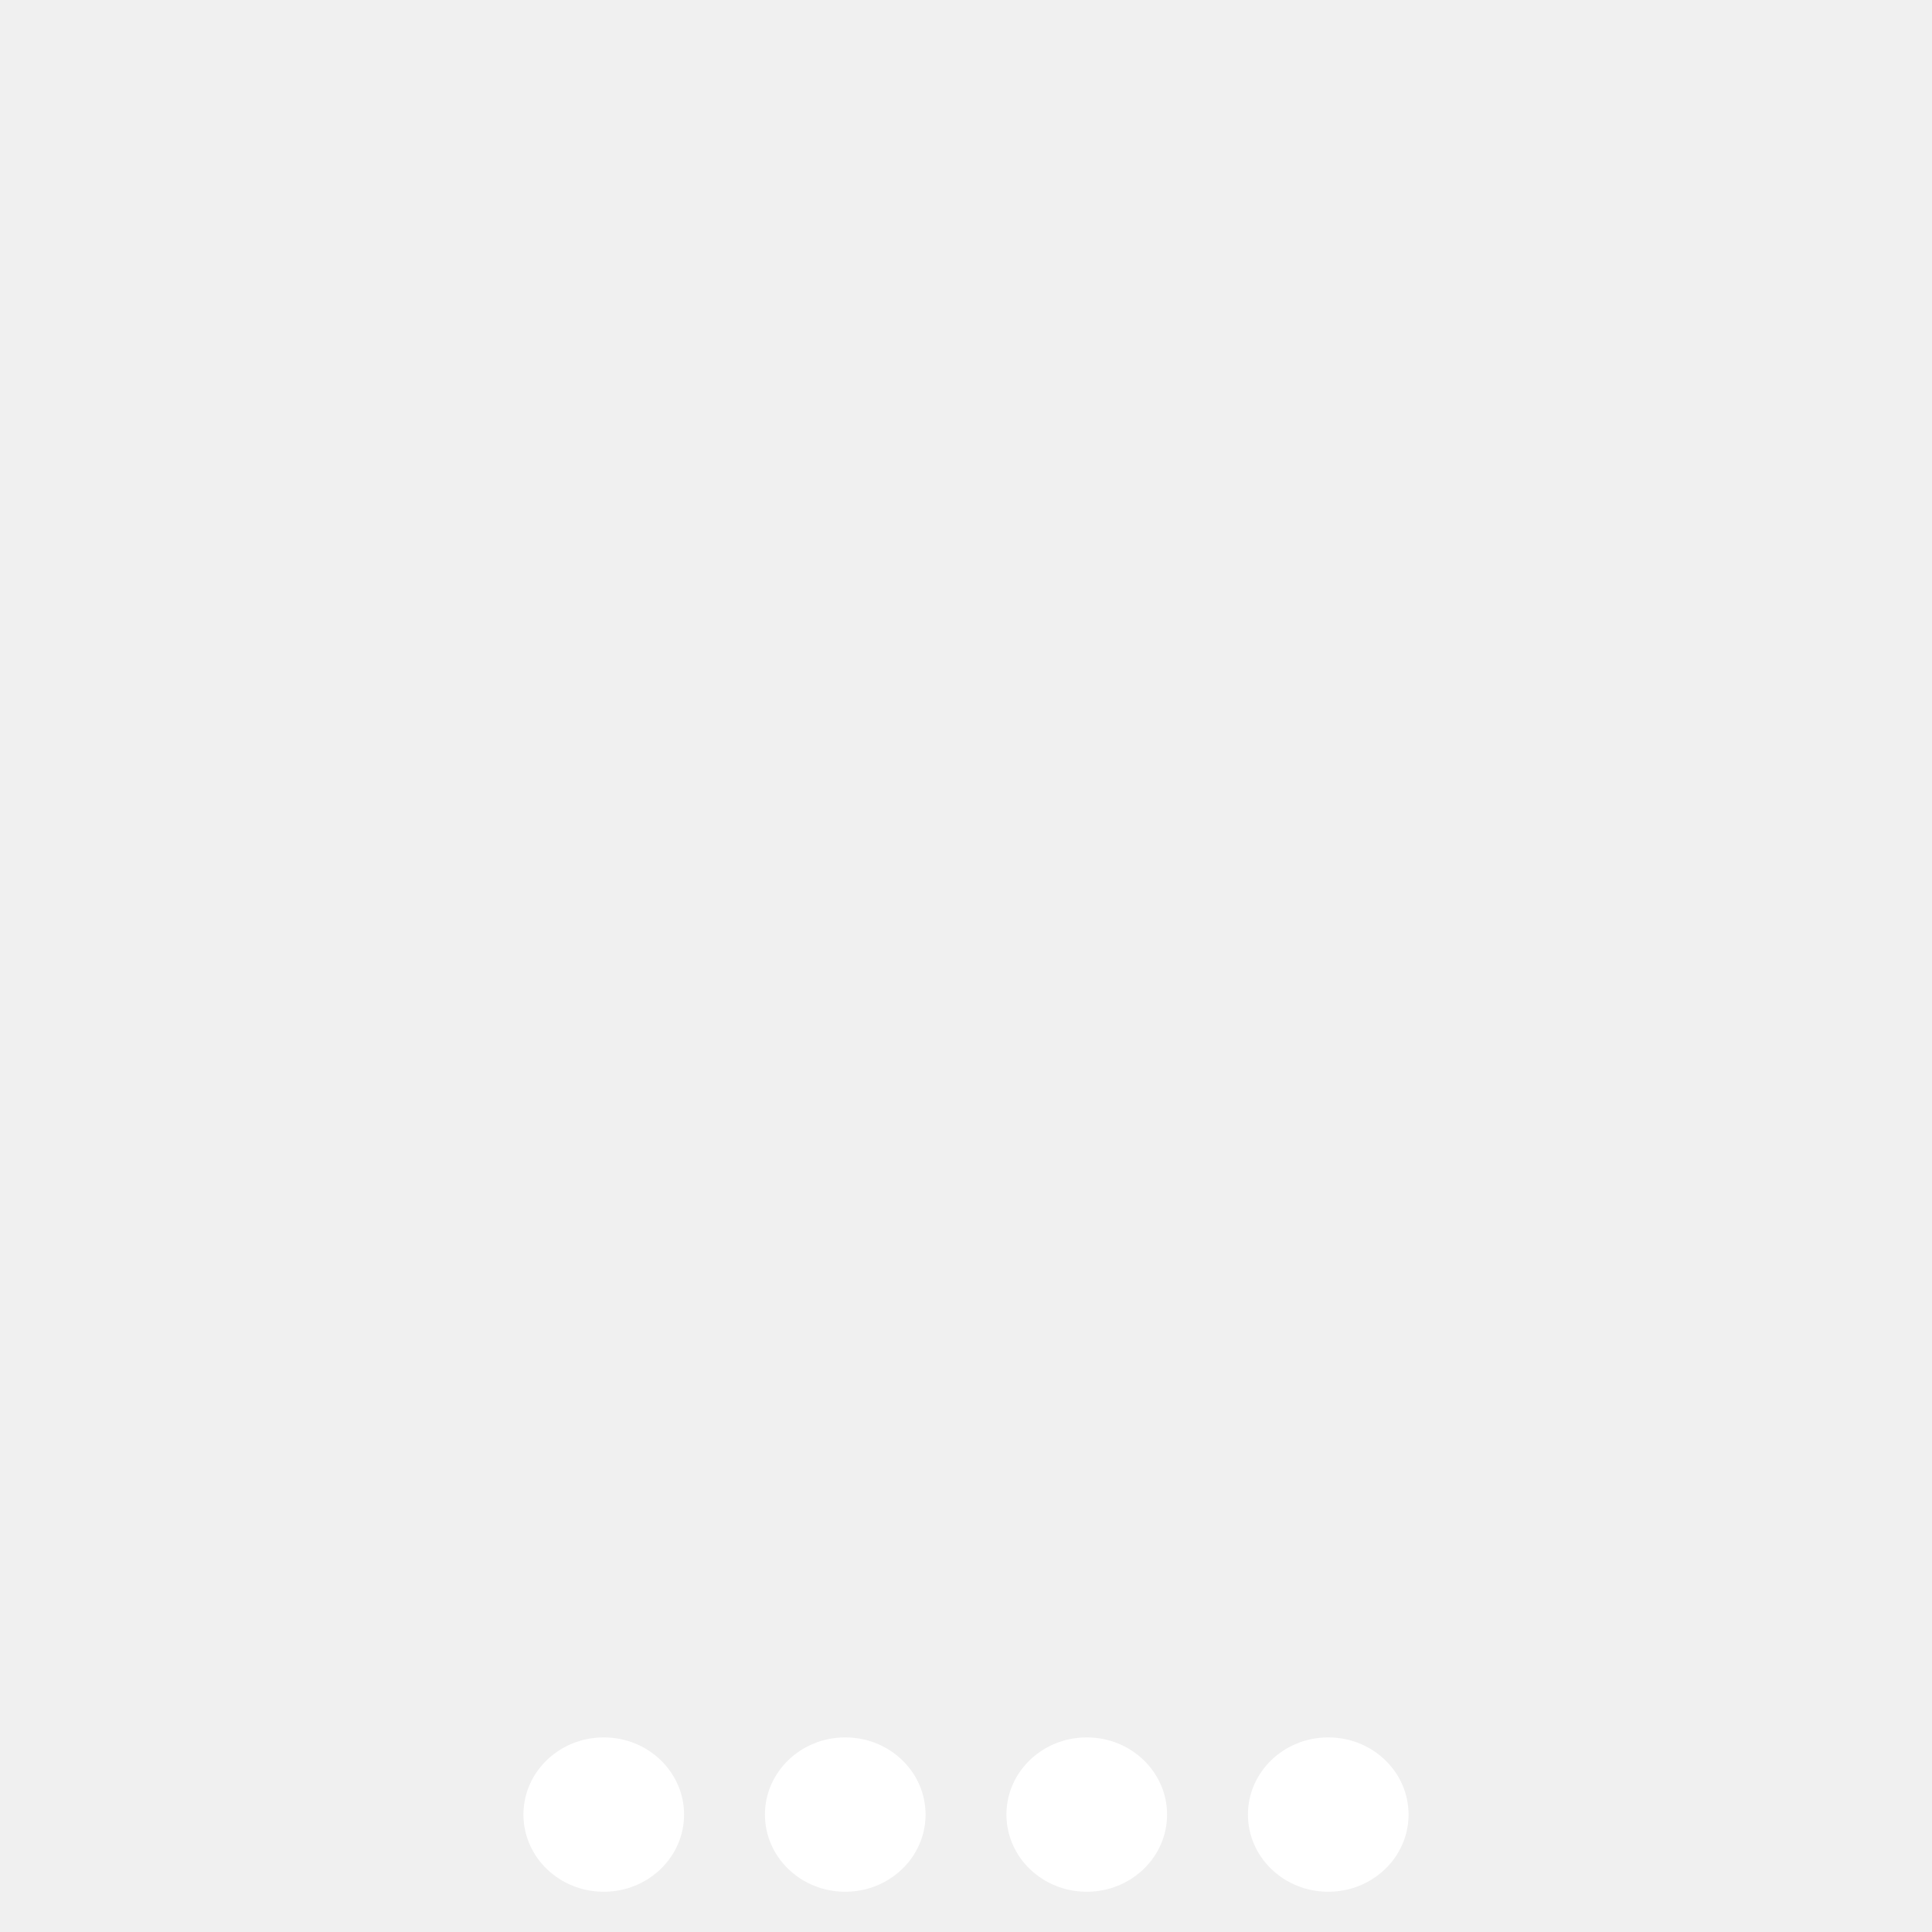
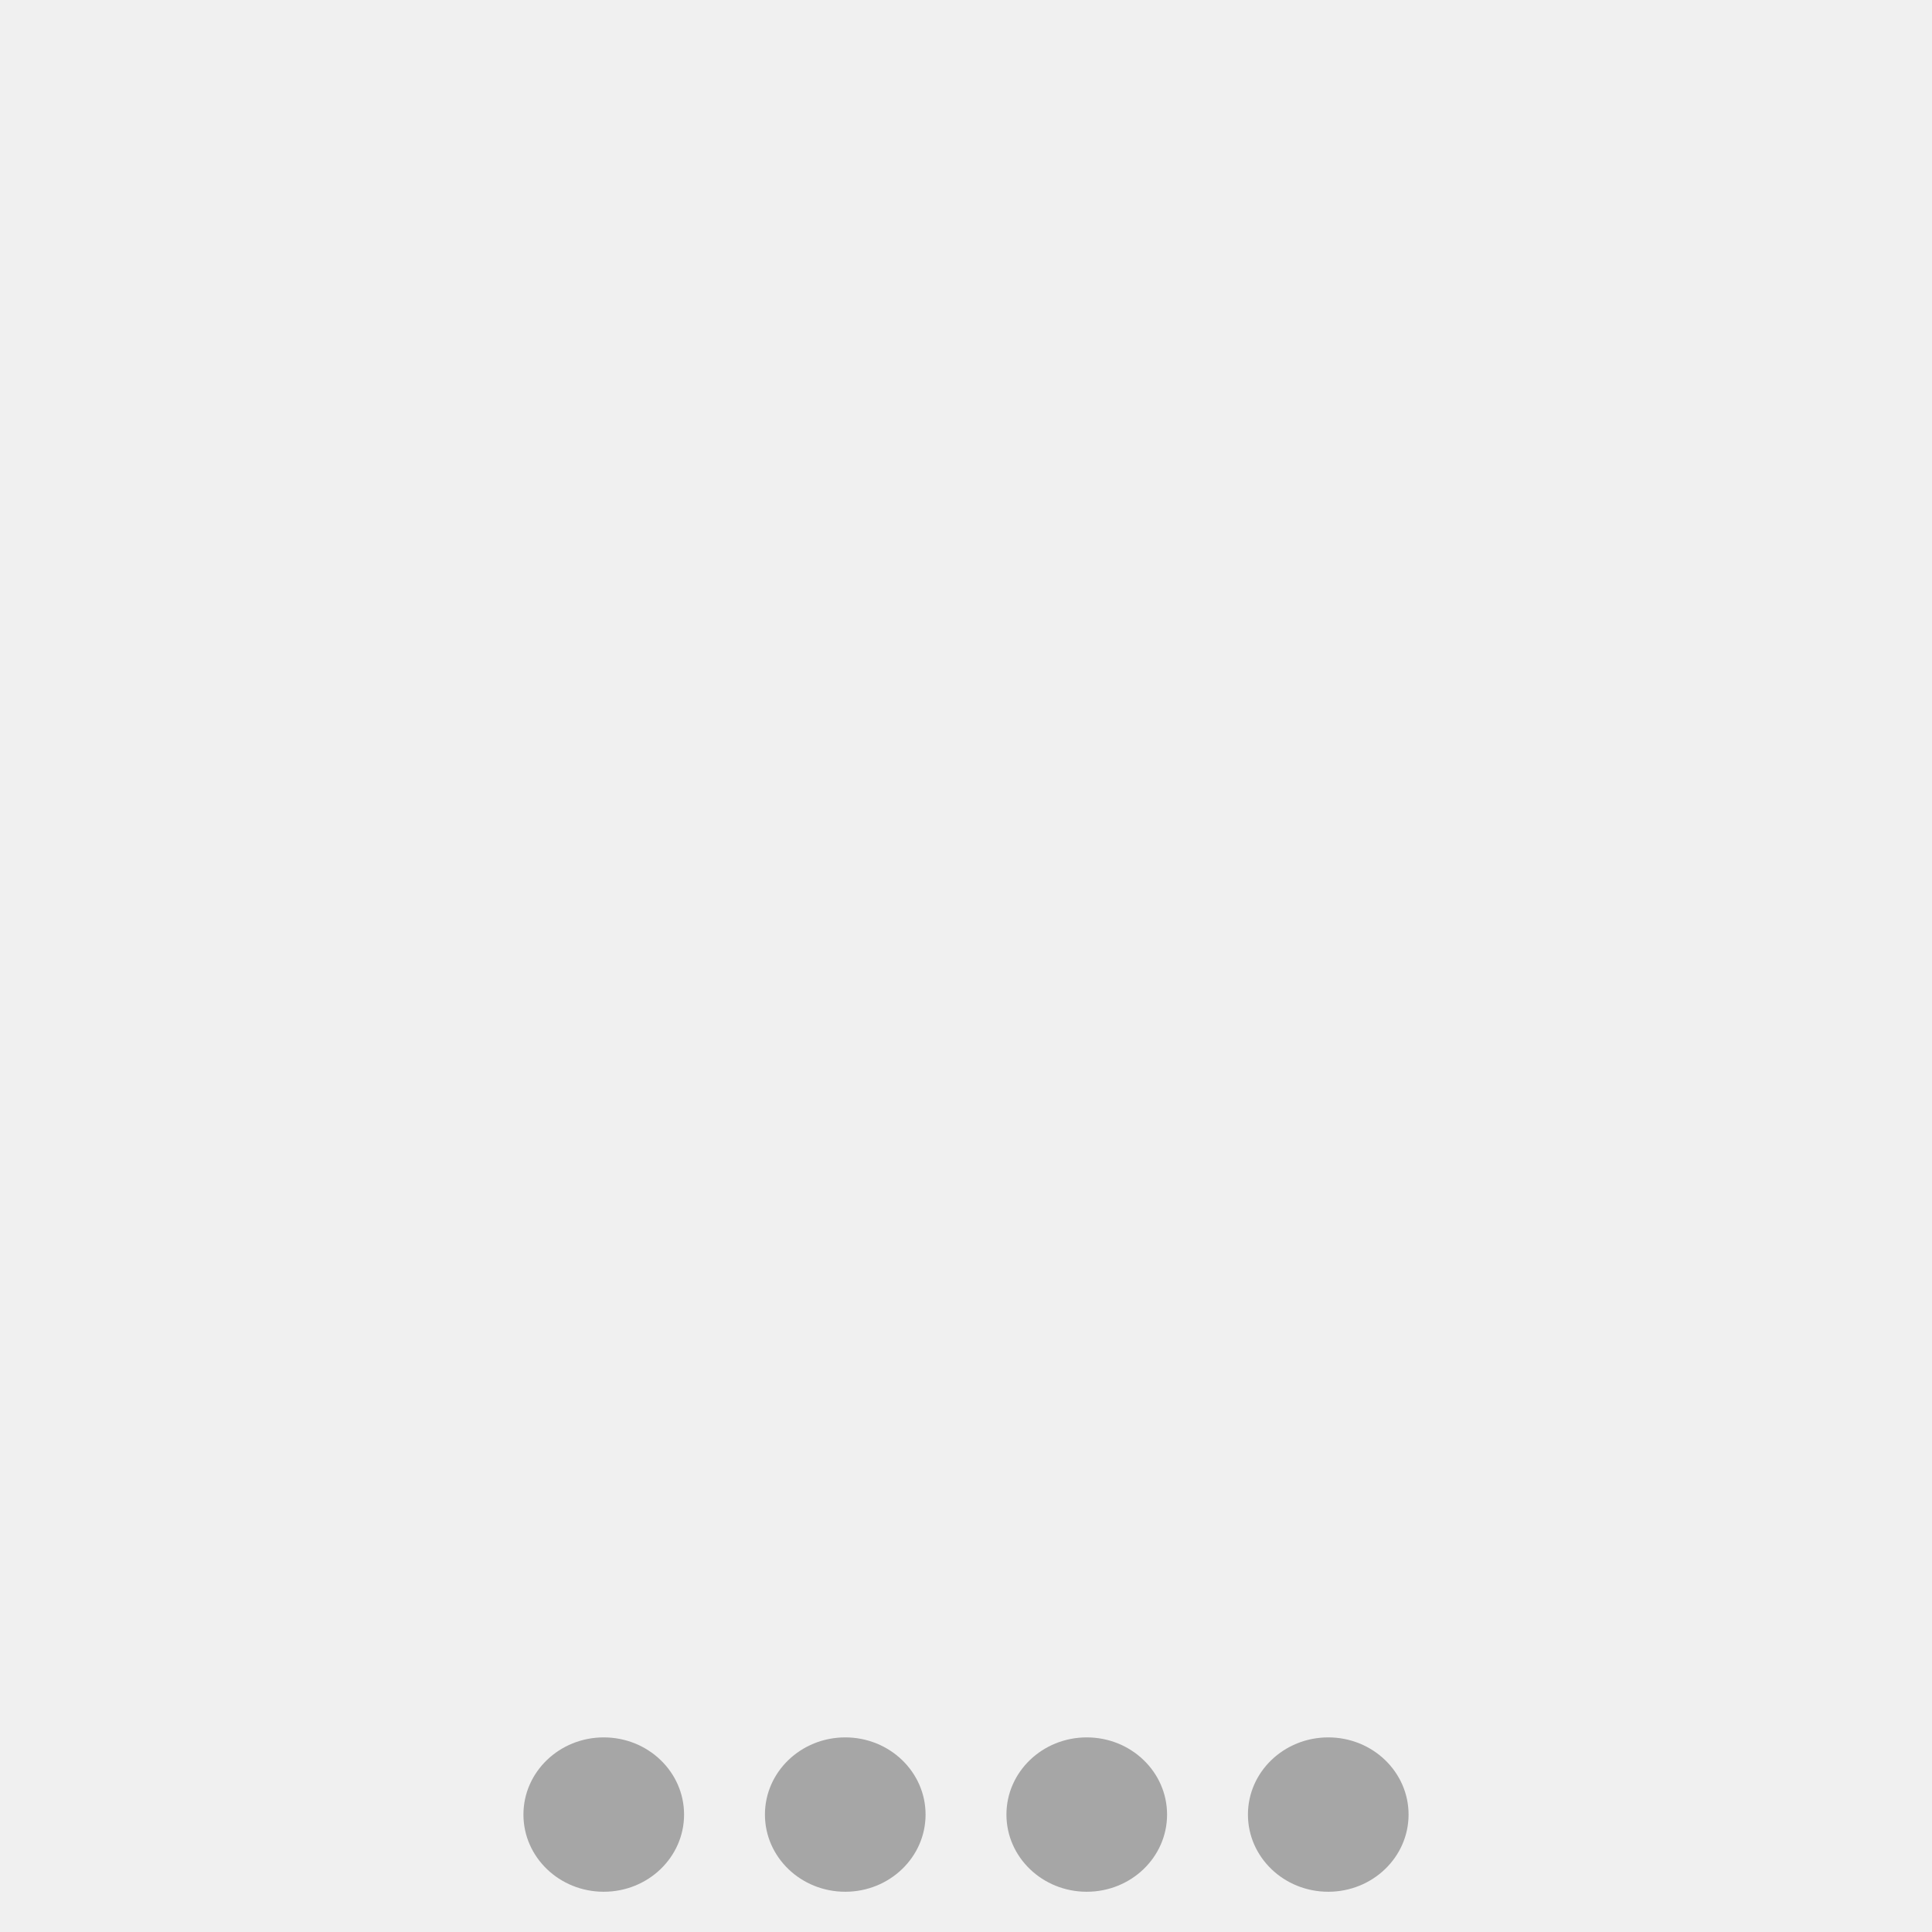
<svg xmlns="http://www.w3.org/2000/svg" width="96" height="96" id="svg11252" version="1.1">
  <defs id="defs11254" />
  <g id="layer1" style="display:inline" />
  <g id="layer2" style="display:inline" />
  <g id="layer3" style="display:inline" />
  <g id="layer4" style="display:inline">
    <g id="four" transform="rotate(-90,48,48)">
      <g transform="translate(-1.574707e-8,0.1160278)" id="g4330">
-         <ellipse ry="3.991" rx="3.835" cy="65.884" cx="5.835" id="path3762-2-6" style="opacity:1;fill:#ffffff;fill-opacity:1;stroke:none;stroke-width:0.956;stroke-linecap:butt;stroke-linejoin:miter;stroke-miterlimit:4;stroke-dasharray:none;stroke-dashoffset:0;stroke-opacity:1;marker:none;marker-start:none" />
-         <ellipse ry="3.991" rx="3.835" cy="53.884" cx="5.835" id="path3762-2-8" style="opacity:1;fill:#ffffff;fill-opacity:1;stroke:none;stroke-width:0.956;stroke-linecap:butt;stroke-linejoin:miter;stroke-miterlimit:4;stroke-dasharray:none;stroke-dashoffset:0;stroke-opacity:1;marker:none;marker-start:none" />
-         <ellipse ry="3.991" rx="3.835" cy="41.884" cx="5.835" id="path3762-2-5" style="opacity:1;fill:#ffffff;fill-opacity:1;stroke:none;stroke-width:0.956;stroke-linecap:butt;stroke-linejoin:miter;stroke-miterlimit:4;stroke-dasharray:none;stroke-dashoffset:0;stroke-opacity:1;marker:none;marker-start:none" />
-         <ellipse ry="3.991" rx="3.835" cy="29.884" cx="5.835" id="path3762-2-9-8" style="opacity:1;fill:#ffffff;fill-opacity:1;stroke:none;stroke-width:0.956;stroke-linecap:butt;stroke-linejoin:miter;stroke-miterlimit:4;stroke-dasharray:none;stroke-dashoffset:0;stroke-opacity:1;marker:none;marker-start:none" />
+         <ellipse ry="3.991" rx="3.835" cy="65.884" cx="5.835" id="path3762-2-6" style="opacity:1;fill:#a6a6a6;fill-opacity:1;stroke:none;stroke-width:0.956;stroke-linecap:butt;stroke-linejoin:miter;stroke-miterlimit:4;stroke-dasharray:none;stroke-dashoffset:0;stroke-opacity:1;marker:none;marker-start:none" />
+         <ellipse ry="3.991" rx="3.835" cy="53.884" cx="5.835" id="path3762-2-8" style="opacity:1;fill:#a6a6a6;fill-opacity:1;stroke:none;stroke-width:0.956;stroke-linecap:butt;stroke-linejoin:miter;stroke-miterlimit:4;stroke-dasharray:none;stroke-dashoffset:0;stroke-opacity:1;marker:none;marker-start:none" />
+         <ellipse ry="3.991" rx="3.835" cy="41.884" cx="5.835" id="path3762-2-5" style="opacity:1;fill:#a6a6a6;fill-opacity:1;stroke:none;stroke-width:0.956;stroke-linecap:butt;stroke-linejoin:miter;stroke-miterlimit:4;stroke-dasharray:none;stroke-dashoffset:0;stroke-opacity:1;marker:none;marker-start:none" />
+         <ellipse ry="3.991" rx="3.835" cy="29.884" cx="5.835" id="path3762-2-9-8" style="opacity:1;fill:#a6a6a6;fill-opacity:1;stroke:none;stroke-width:0.956;stroke-linecap:butt;stroke-linejoin:miter;stroke-miterlimit:4;stroke-dasharray:none;stroke-dashoffset:0;stroke-opacity:1;marker:none;marker-start:none" />
      </g>
      <rect style="color:#000000;clip-rule:nonzero;display:inline;overflow:visible;visibility:visible;opacity:1;isolation:auto;mix-blend-mode:normal;color-interpolation:sRGB;color-interpolation-filters:linearRGB;solid-color:#000000;solid-opacity:1;fill:none;fill-opacity:1;fill-rule:nonzero;stroke:none;stroke-width:0.956;stroke-linecap:butt;stroke-linejoin:miter;stroke-miterlimit:4;stroke-dasharray:none;stroke-dashoffset:0;stroke-opacity:1;marker:none;marker-start:none;color-rendering:auto;image-rendering:auto;shape-rendering:auto;text-rendering:auto;enable-background:accumulate" id="rect4141" width="96" height="96" x="0" y="0" />
    </g>
  </g>
</svg>
